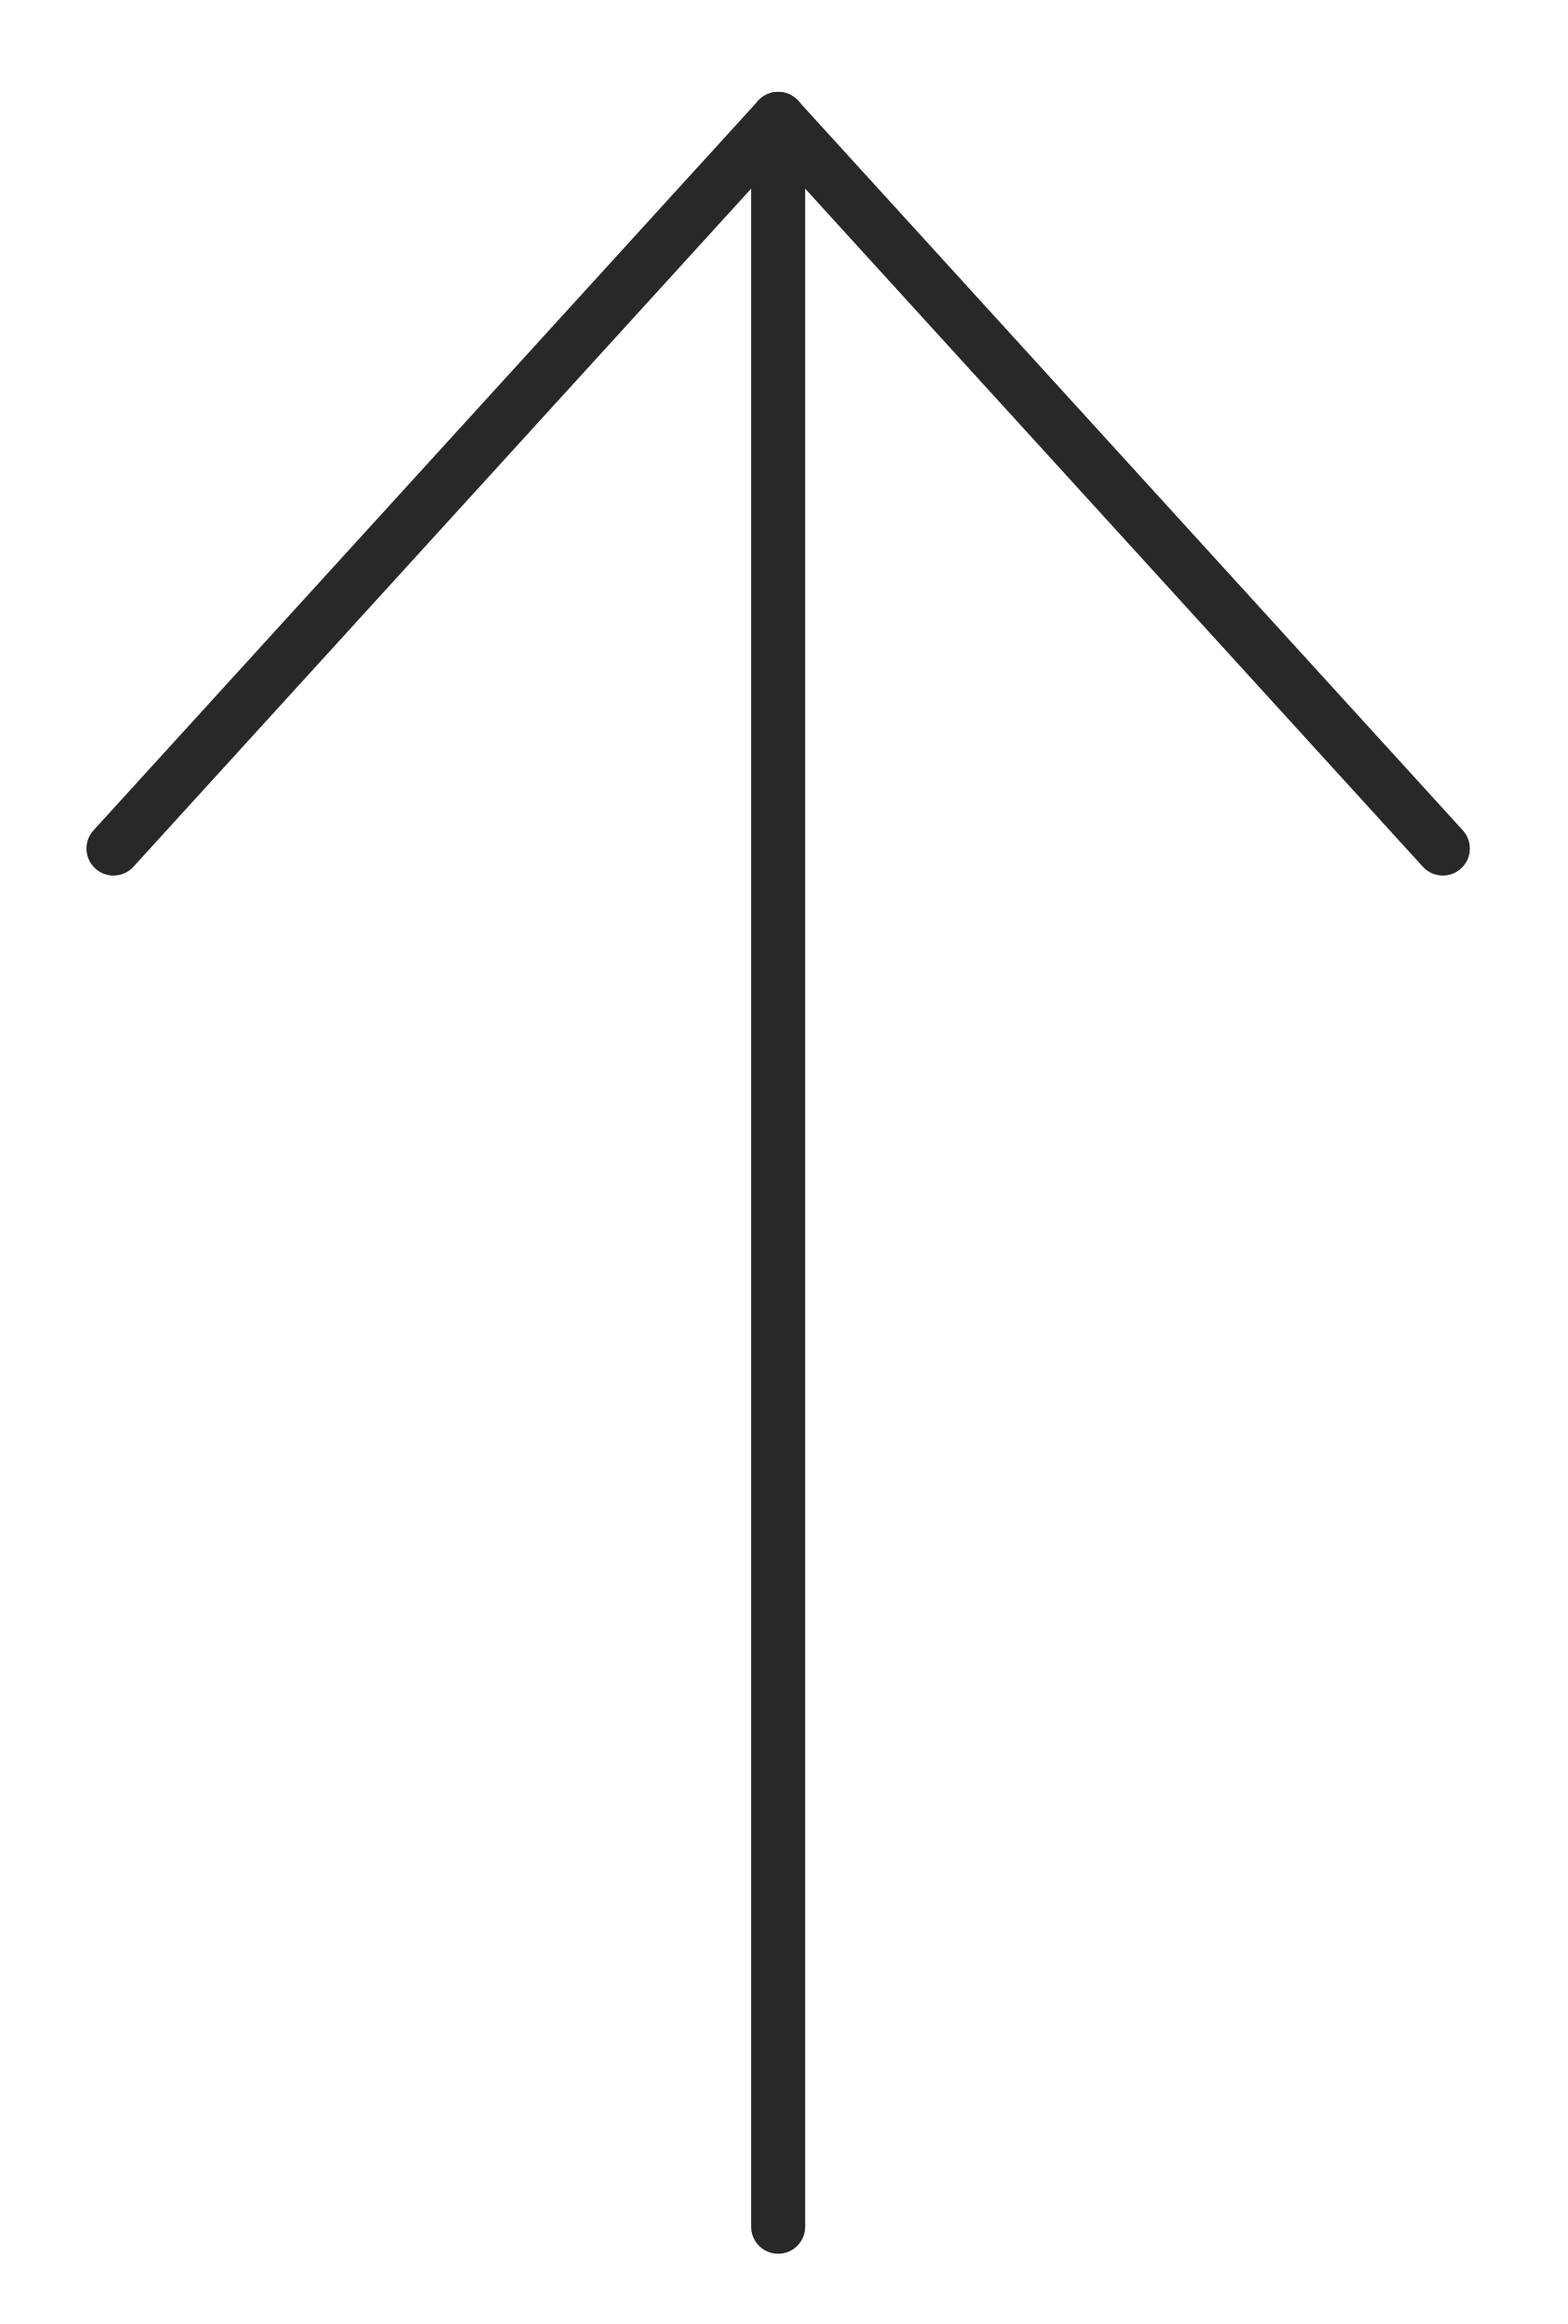
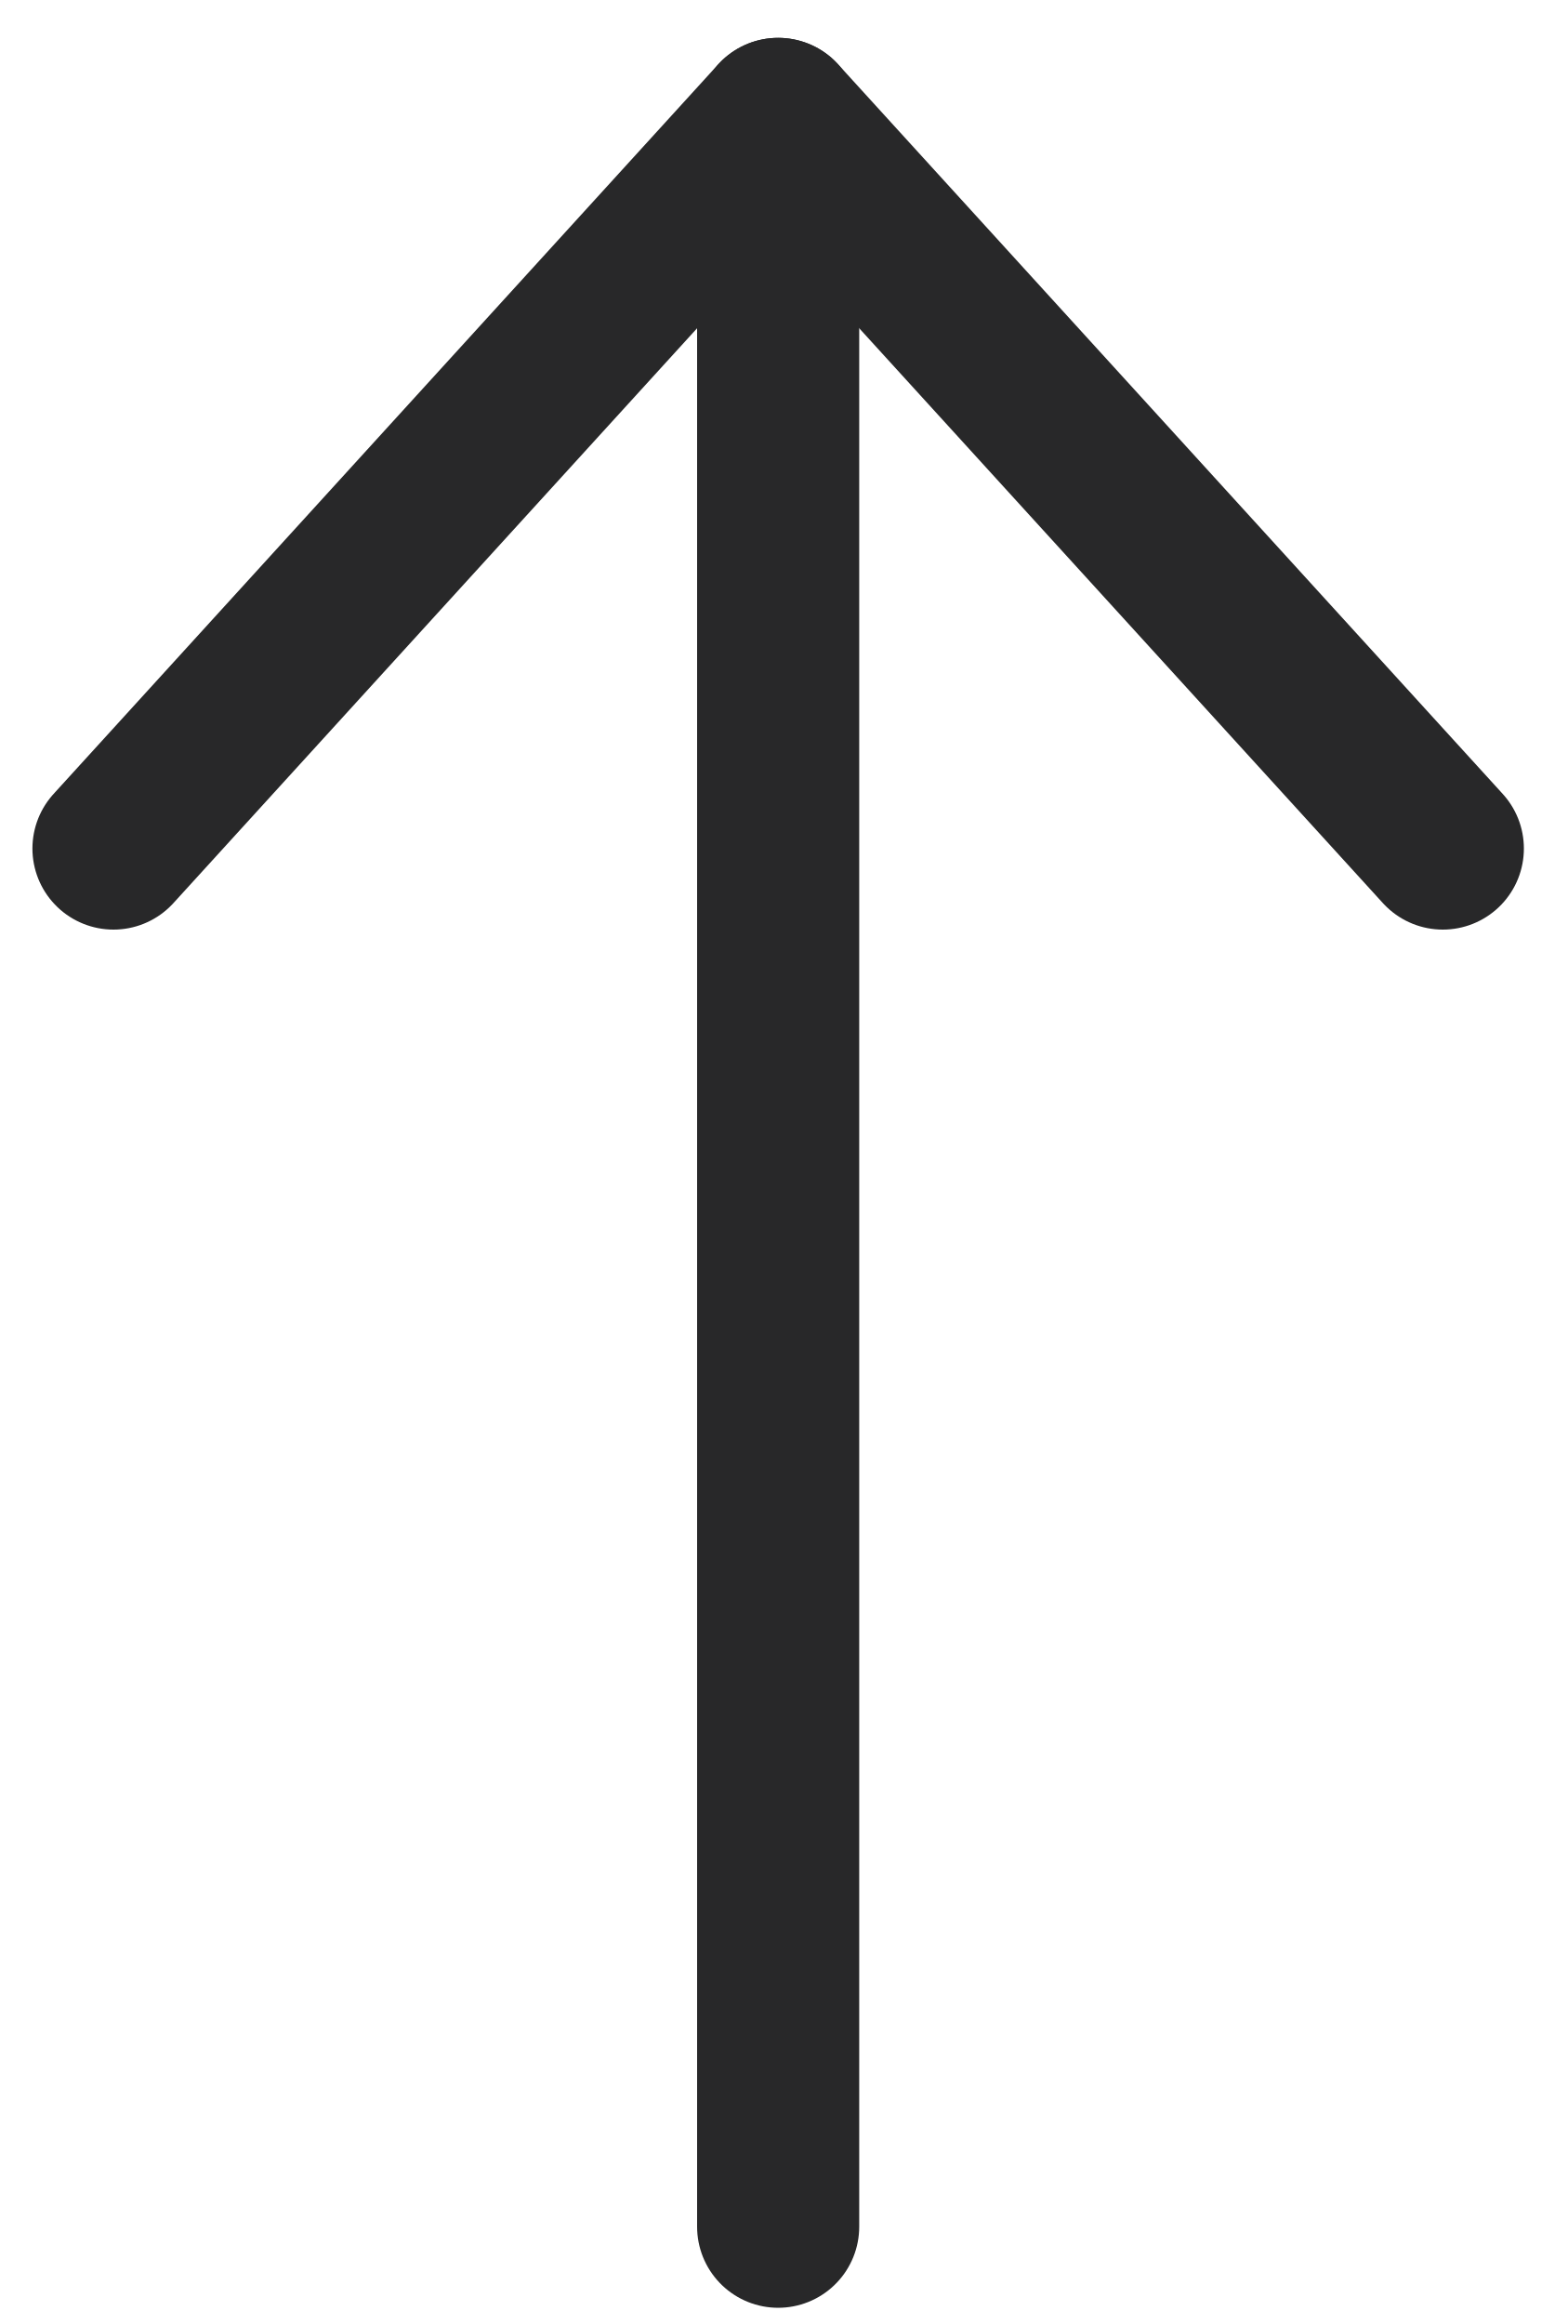
- <svg xmlns="http://www.w3.org/2000/svg" viewBox="0 0 29 43" stroke="#282829" stroke-linecap="round" stroke-linejoin="round" fill="none" xml:space="preserve">
+ <svg xmlns="http://www.w3.org/2000/svg" viewBox="0 0 29 43" stroke="#282829" stroke-width="3" stroke-linecap="round" stroke-linejoin="round" fill="none" xml:space="preserve">
  <path d="M14.4,41.2v-39" />
  <path d="M2.1,15.7L14.4,2.2l12.3,13.5" />
</svg>
